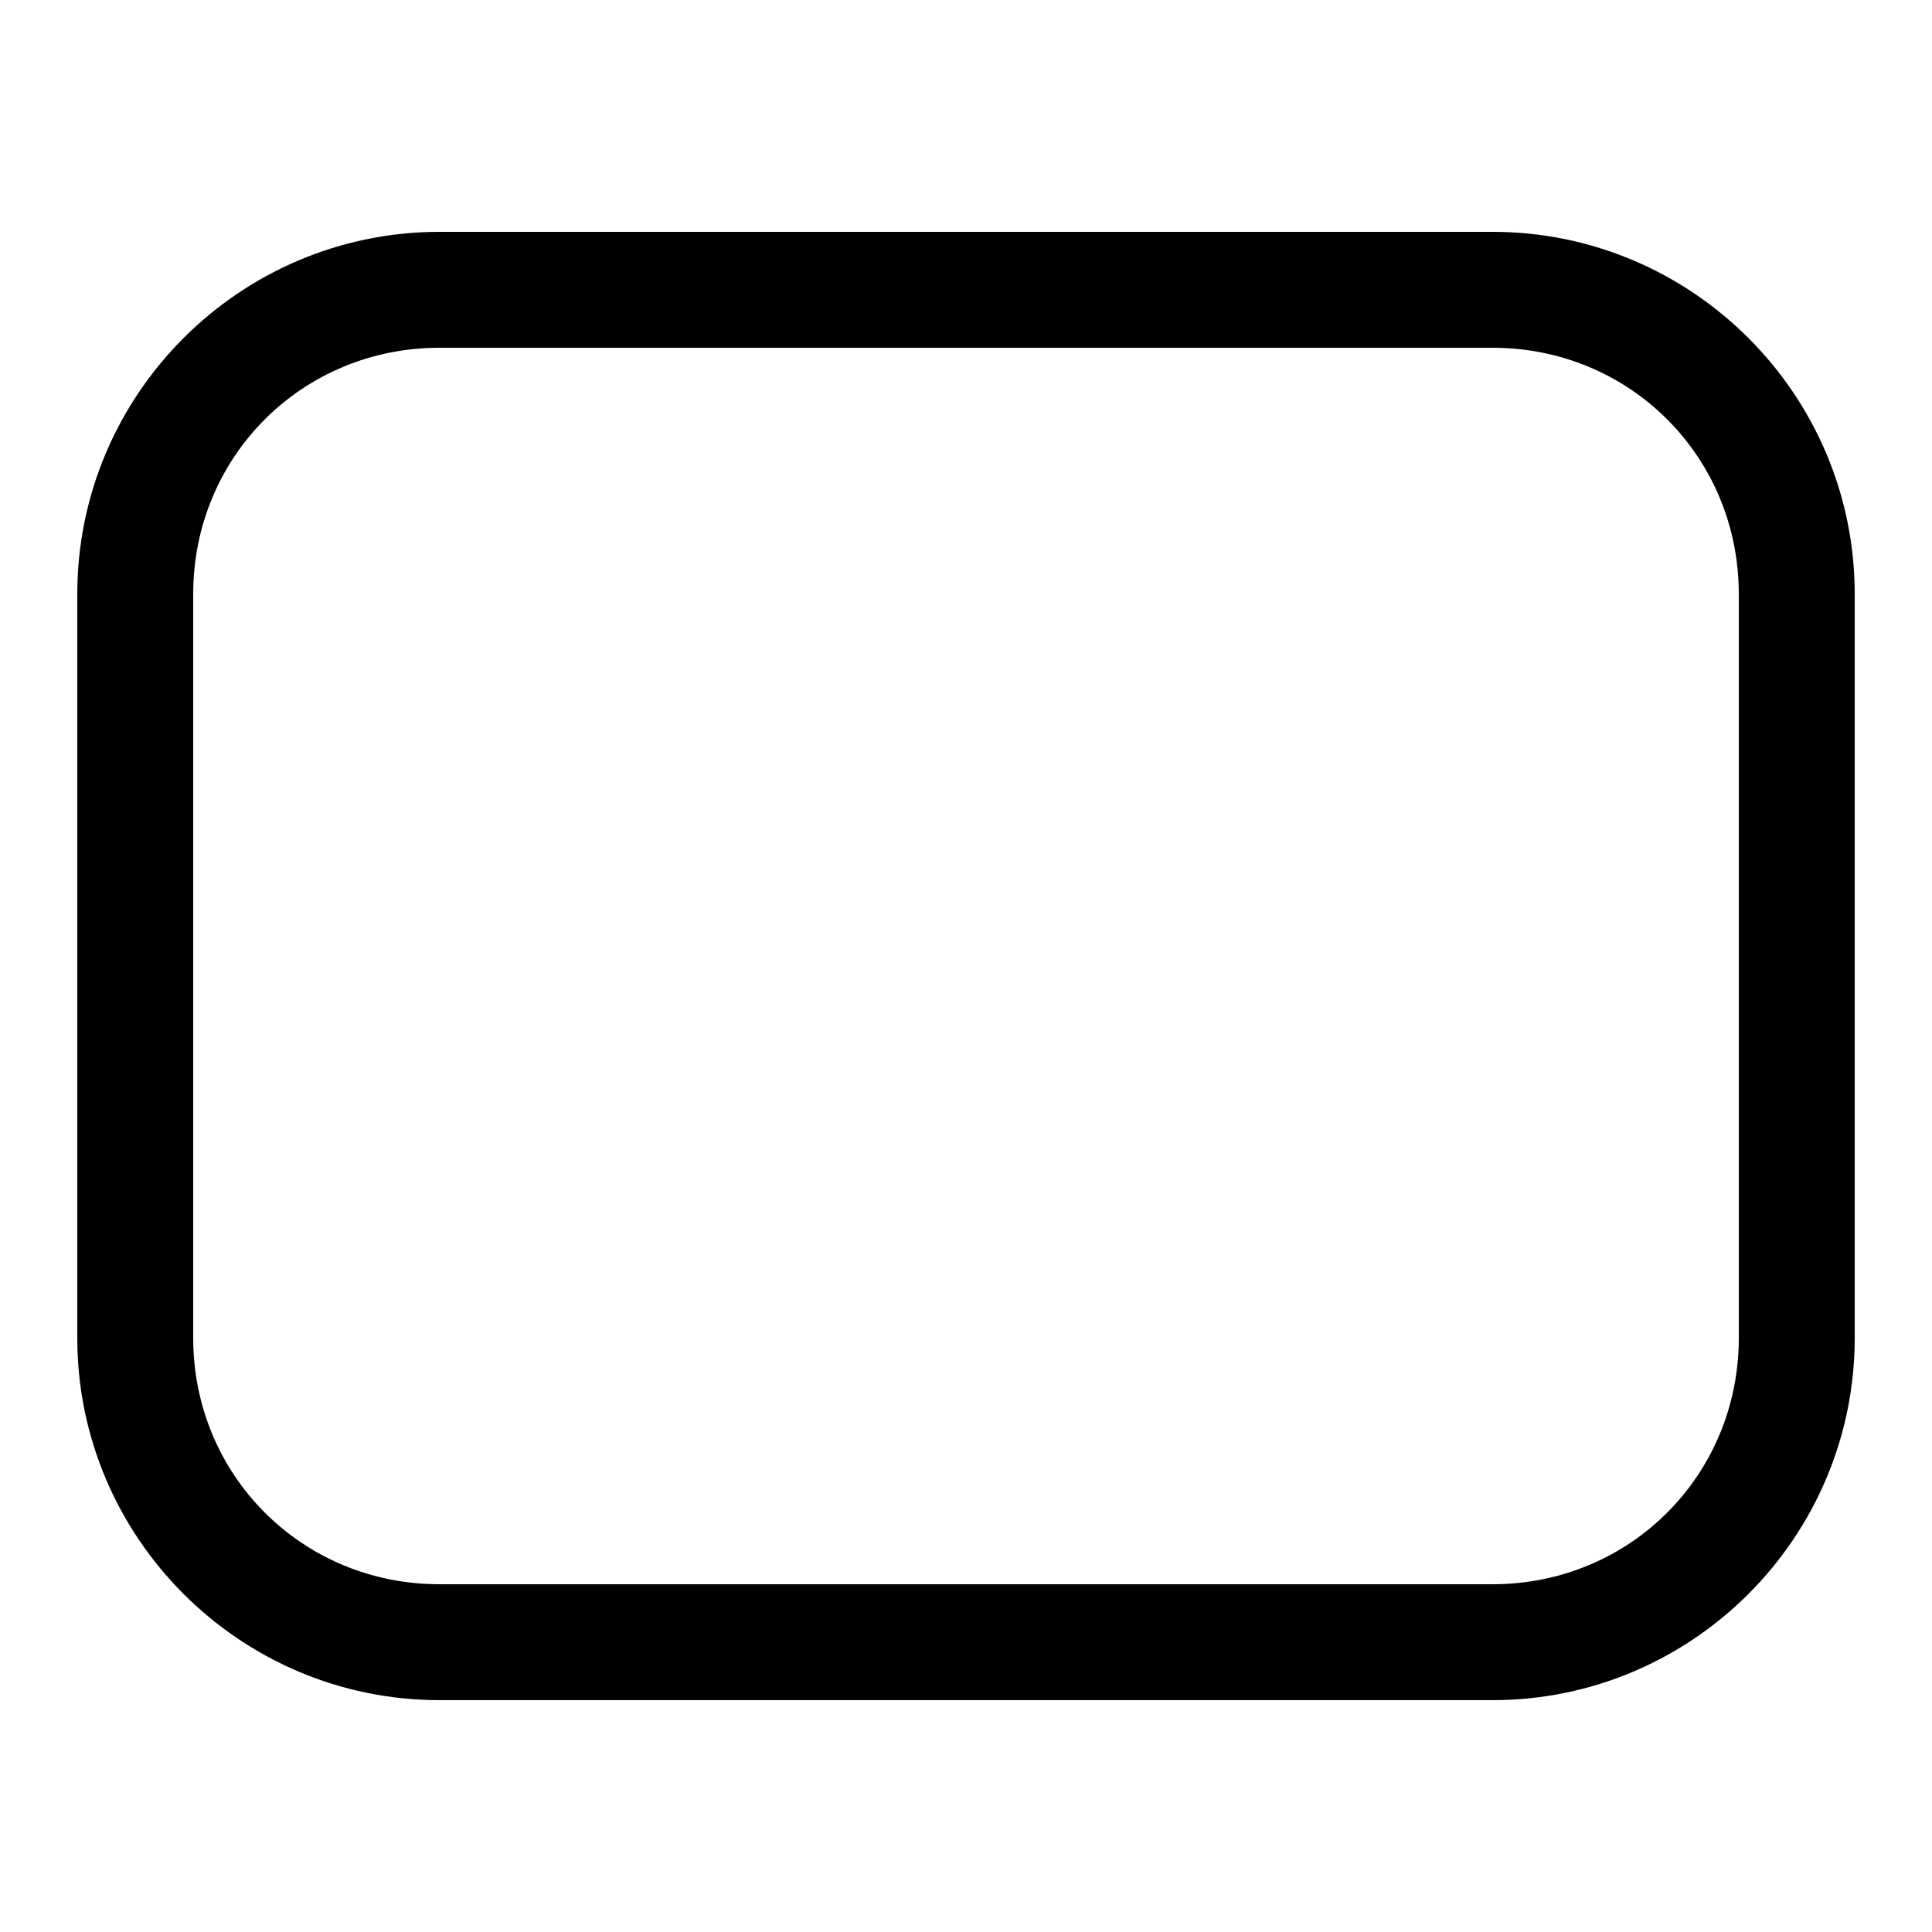
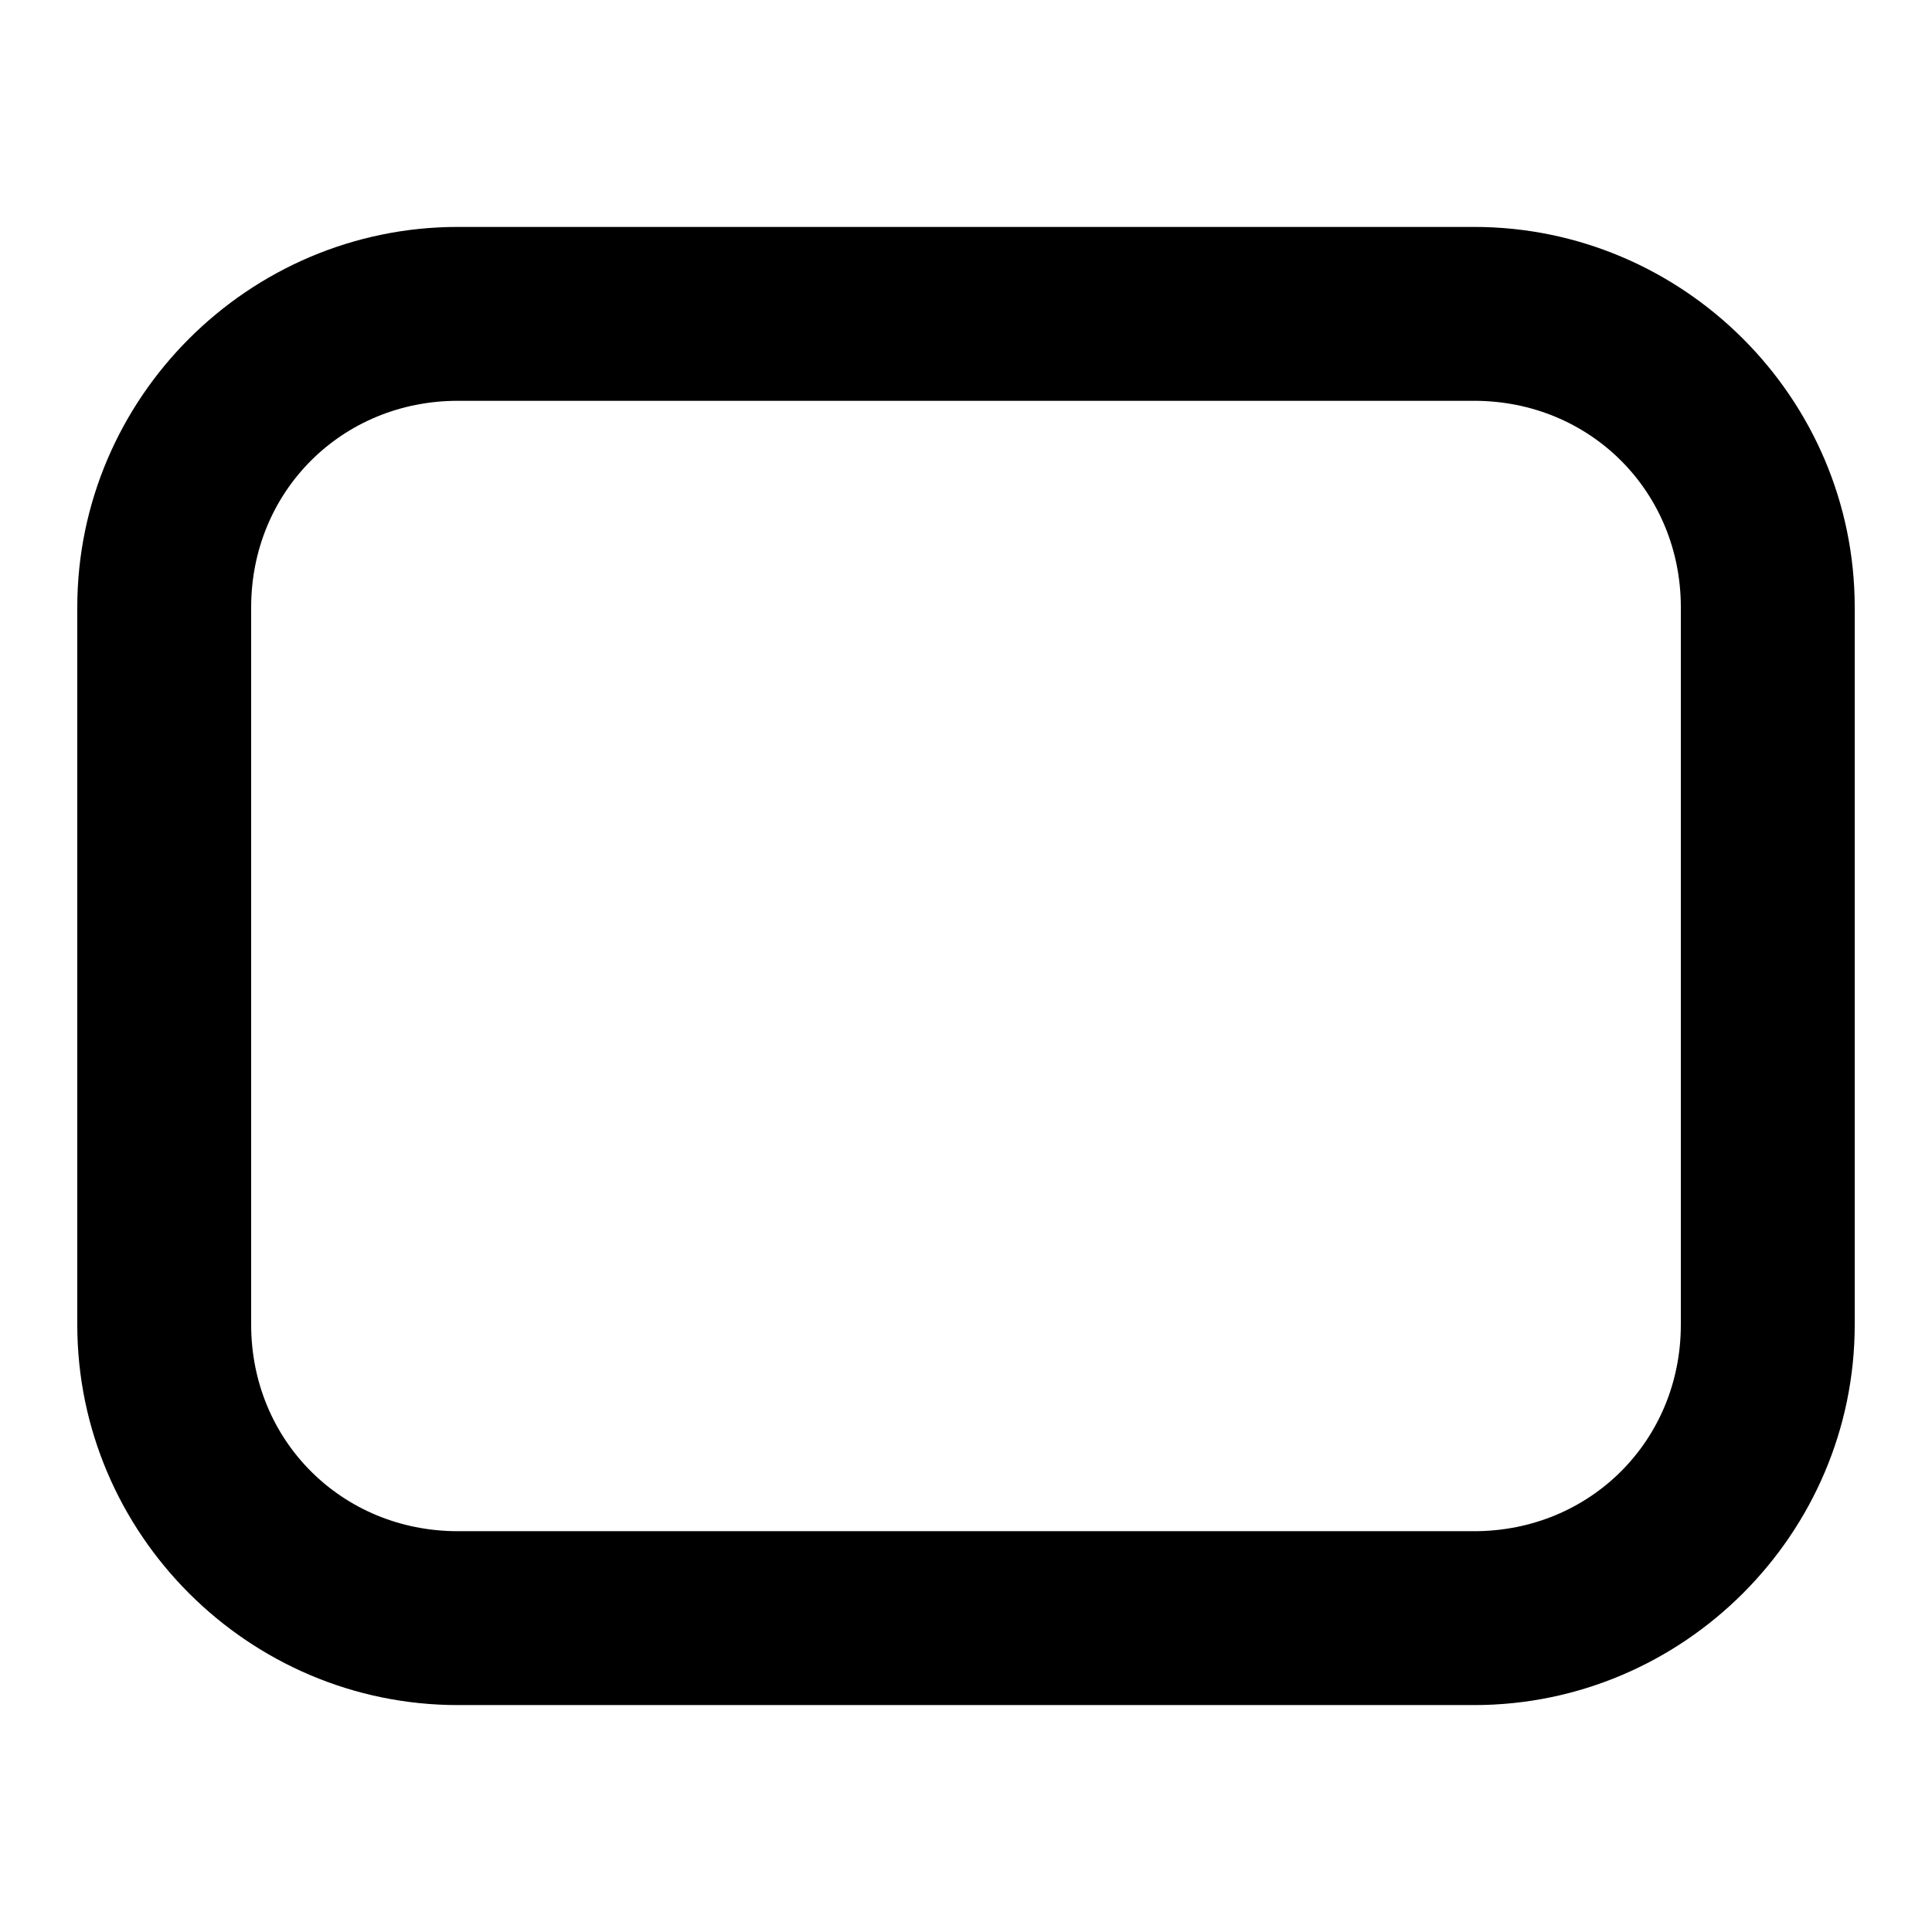
<svg xmlns="http://www.w3.org/2000/svg" width="2000" height="2000" viewBox="0 0 2000 2000" id="svg2" version="1.1">
  <defs id="defs4" />
  <g id="layer1" transform="translate(0,947.6378)">
-     <path style="color:#000000;font-style:normal;font-variant:normal;font-weight:normal;font-stretch:normal;font-size:medium;line-height:normal;font-family:sans-serif;text-indent:0;text-align:start;text-decoration:none;text-decoration-line:none;text-decoration-style:solid;text-decoration-color:#000000;letter-spacing:normal;word-spacing:normal;text-transform:none;direction:ltr;block-progression:tb;writing-mode:lr-tb;baseline-shift:baseline;text-anchor:start;white-space:normal;clip-rule:nonzero;display:inline;overflow:visible;visibility:visible;opacity:1;isolation:auto;mix-blend-mode:normal;color-interpolation:sRGB;color-interpolation-filters:linearRGB;solid-color:#000000;solid-opacity:1;fill:#000000;fill-opacity:1;fill-rule:nonzero;stroke:none;stroke-width:120;stroke-linecap:round;stroke-linejoin:miter;stroke-miterlimit:4;stroke-dasharray:none;stroke-dashoffset:0;stroke-opacity:1;color-rendering:auto;image-rendering:auto;shape-rendering:auto;text-rendering:auto;enable-background:accumulate" d="m 455,-707.639 c -206.712,0 -375,168.288 -375,375 l 0,770 c 0,206.712 168.288,375 375,375 l 1090,0 c 206.712,0 375,-168.288 375,-375 l 0,-770 c 0,-206.712 -168.288,-375 -375,-375 l -1090,0 z m 0,120 1090,0 c 142.308,0 255,112.692 255,255 l 0,770 c 0,142.308 -112.692,255 -255,255 l -1090,0 c -142.308,0 -255,-112.692 -255,-255 l 0,-770 c 0,-142.308 112.692,-255 255,-255 z" id="rect4187" />
+     <path style="color:#000000;font-style:normal;font-variant:normal;font-weight:normal;font-stretch:normal;font-size:medium;line-height:normal;font-family:sans-serif;text-indent:0;text-align:start;text-decoration:none;text-decoration-line:none;text-decoration-style:solid;text-decoration-color:#000000;letter-spacing:normal;word-spacing:normal;text-transform:none;direction:ltr;block-progression:tb;writing-mode:lr-tb;baseline-shift:baseline;text-anchor:start;white-space:normal;clip-rule:nonzero;display:inline;overflow:visible;visibility:visible;opacity:1;isolation:auto;mix-blend-mode:normal;color-interpolation:sRGB;color-interpolation-filters:linearRGB;solid-color:#000000;solid-opacity:1;fill:#000000;fill-opacity:1;fill-rule:nonzero;stroke:none;stroke-width:180;stroke-linecap:round;stroke-linejoin:miter;stroke-miterlimit:4;stroke-dasharray:none;stroke-dashoffset:0;stroke-opacity:1;color-rendering:auto;image-rendering:auto;shape-rendering:auto;text-rendering:auto;enable-background:accumulate" d="M 474.012 234.912 C 257.321 234.912 80 412.065 80 628.703 L 80 1371.299 C 80 1587.937 257.321 1765.09 474.012 1765.09 L 1525.988 1765.09 C 1742.679 1765.09 1920 1587.937 1920 1371.299 L 1920 628.703 C 1920 412.065 1742.679 234.912 1525.988 234.912 L 474.012 234.912 z M 474.012 414.912 L 1525.988 414.912 C 1646.143 414.912 1740 508.742 1740 628.703 L 1740 1371.299 C 1740 1491.26 1646.143 1585.09 1525.988 1585.09 L 474.012 1585.09 C 353.857 1585.09 260 1491.26 260 1371.299 L 260 628.703 C 260 508.742 353.857 414.912 474.012 414.912 z " transform="translate(0,-947.6378)" id="rect4187" />
  </g>
</svg>
